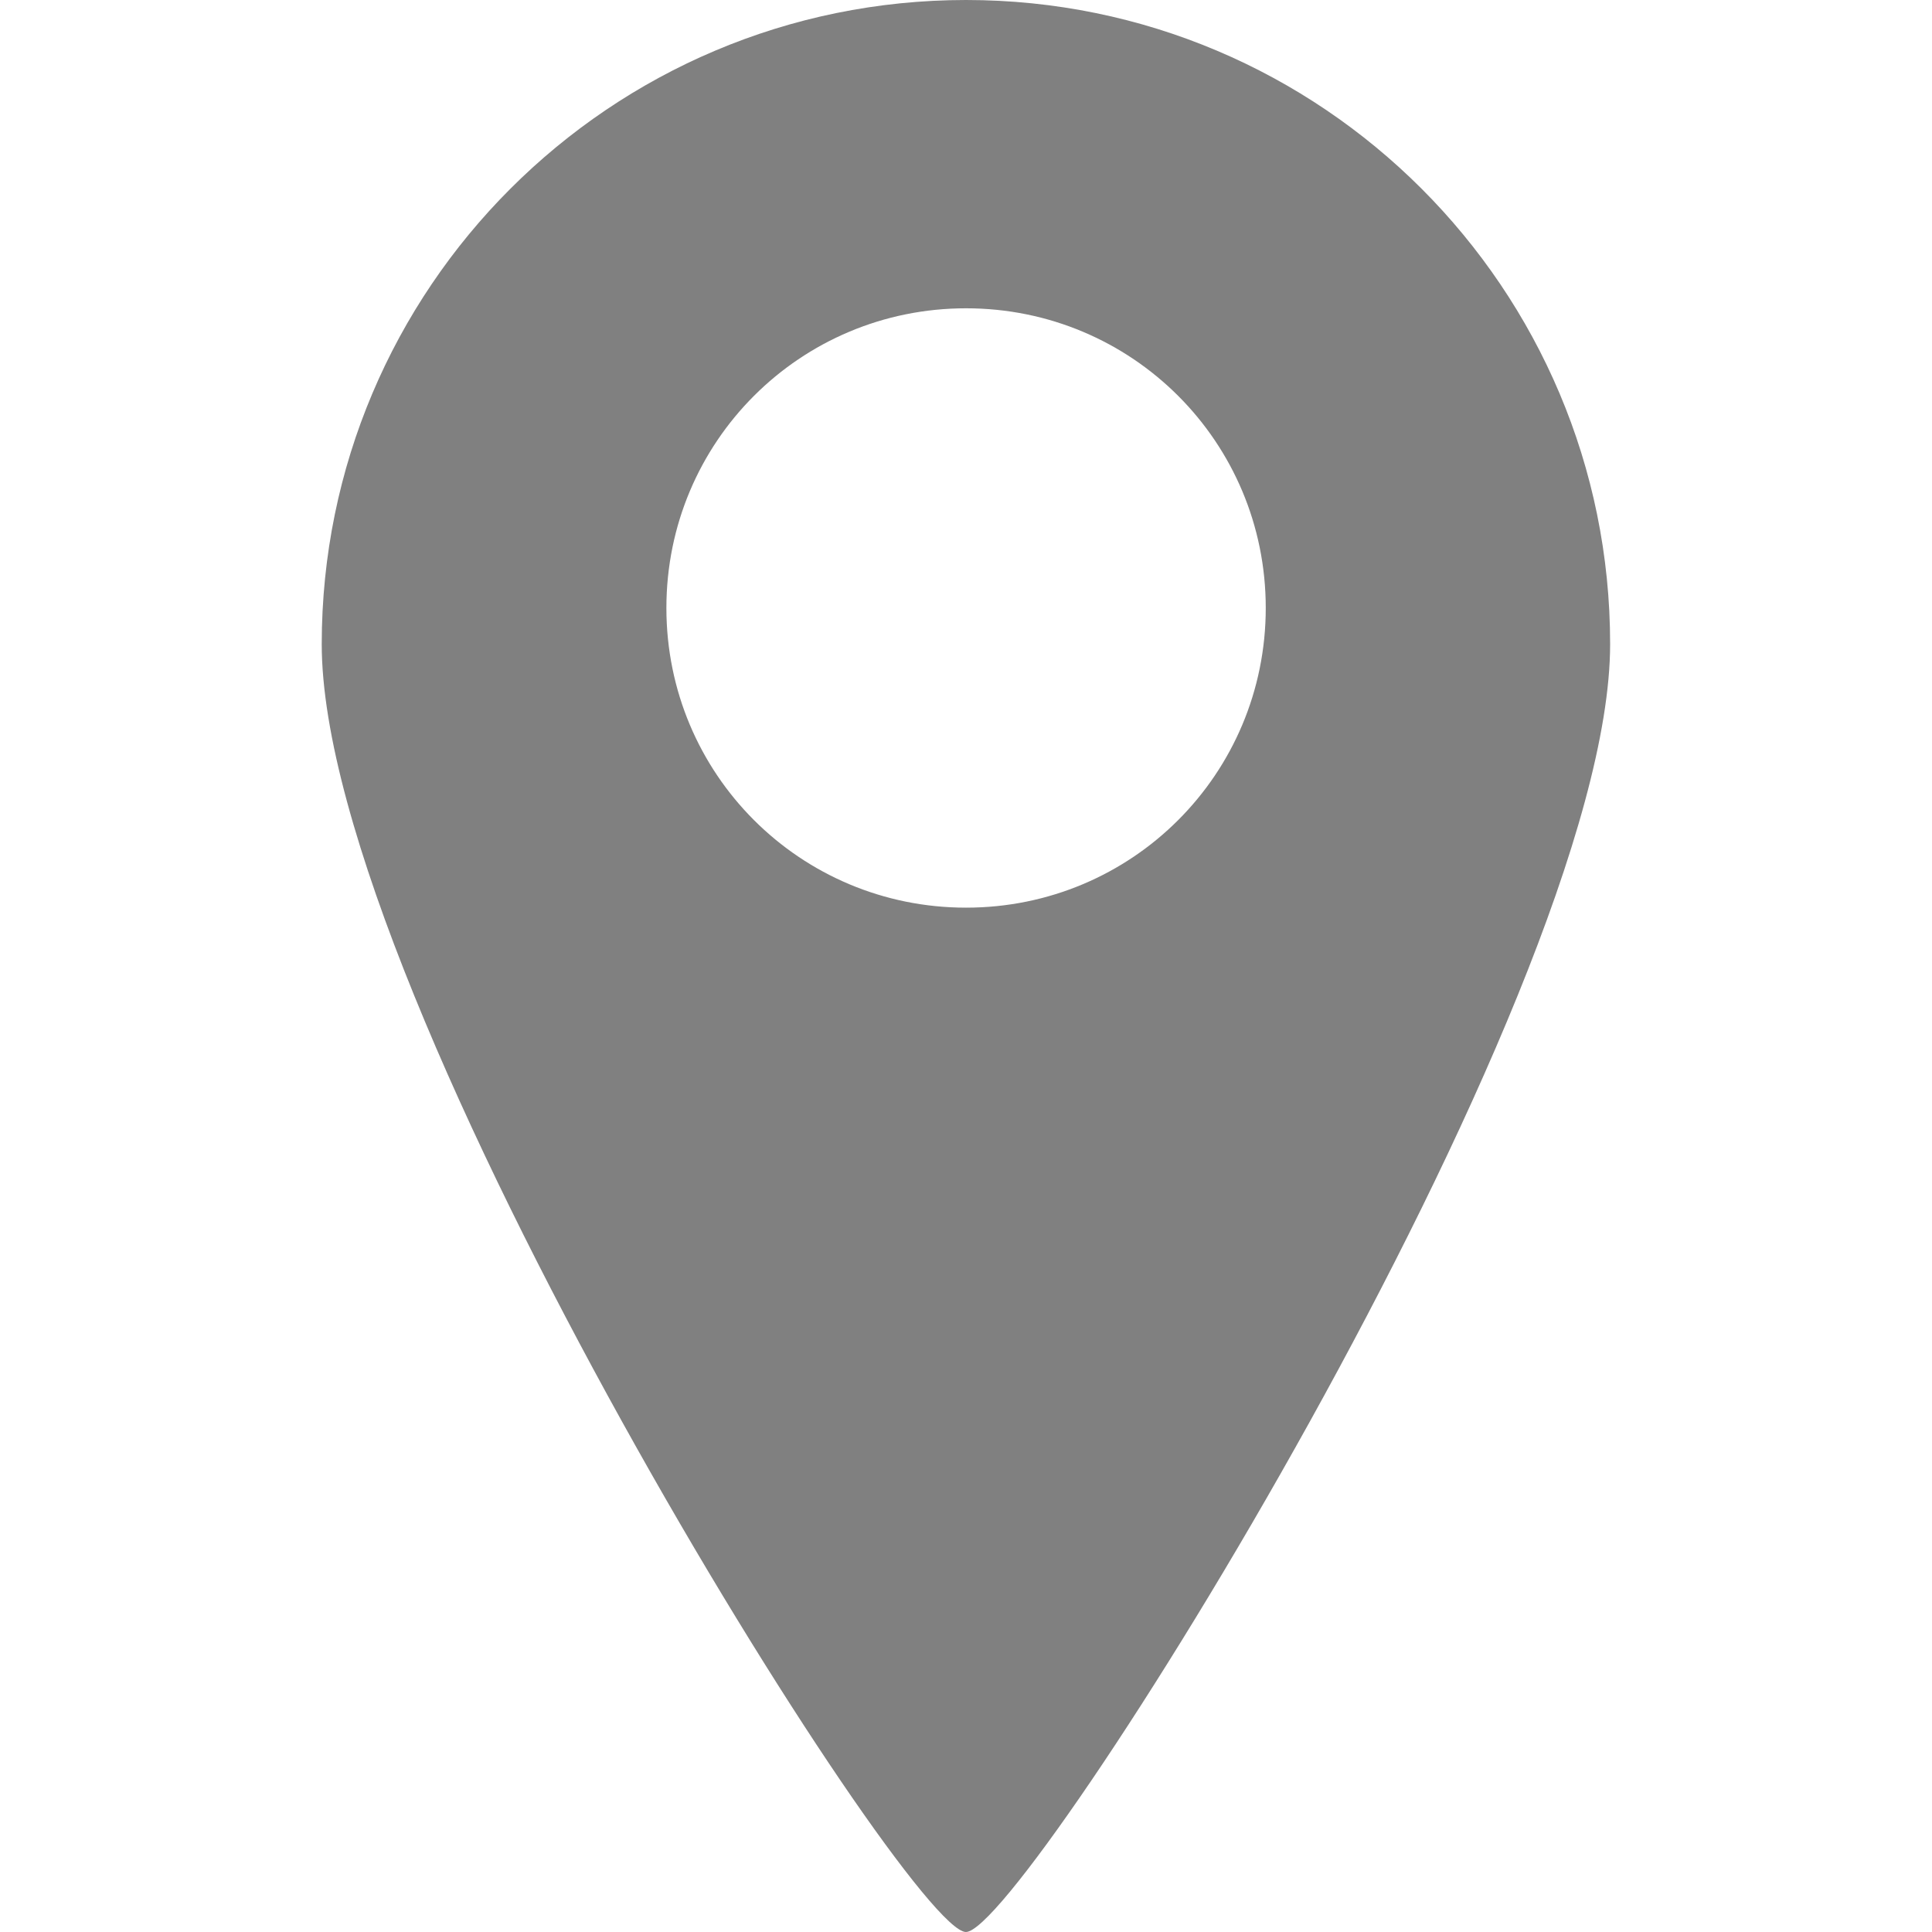
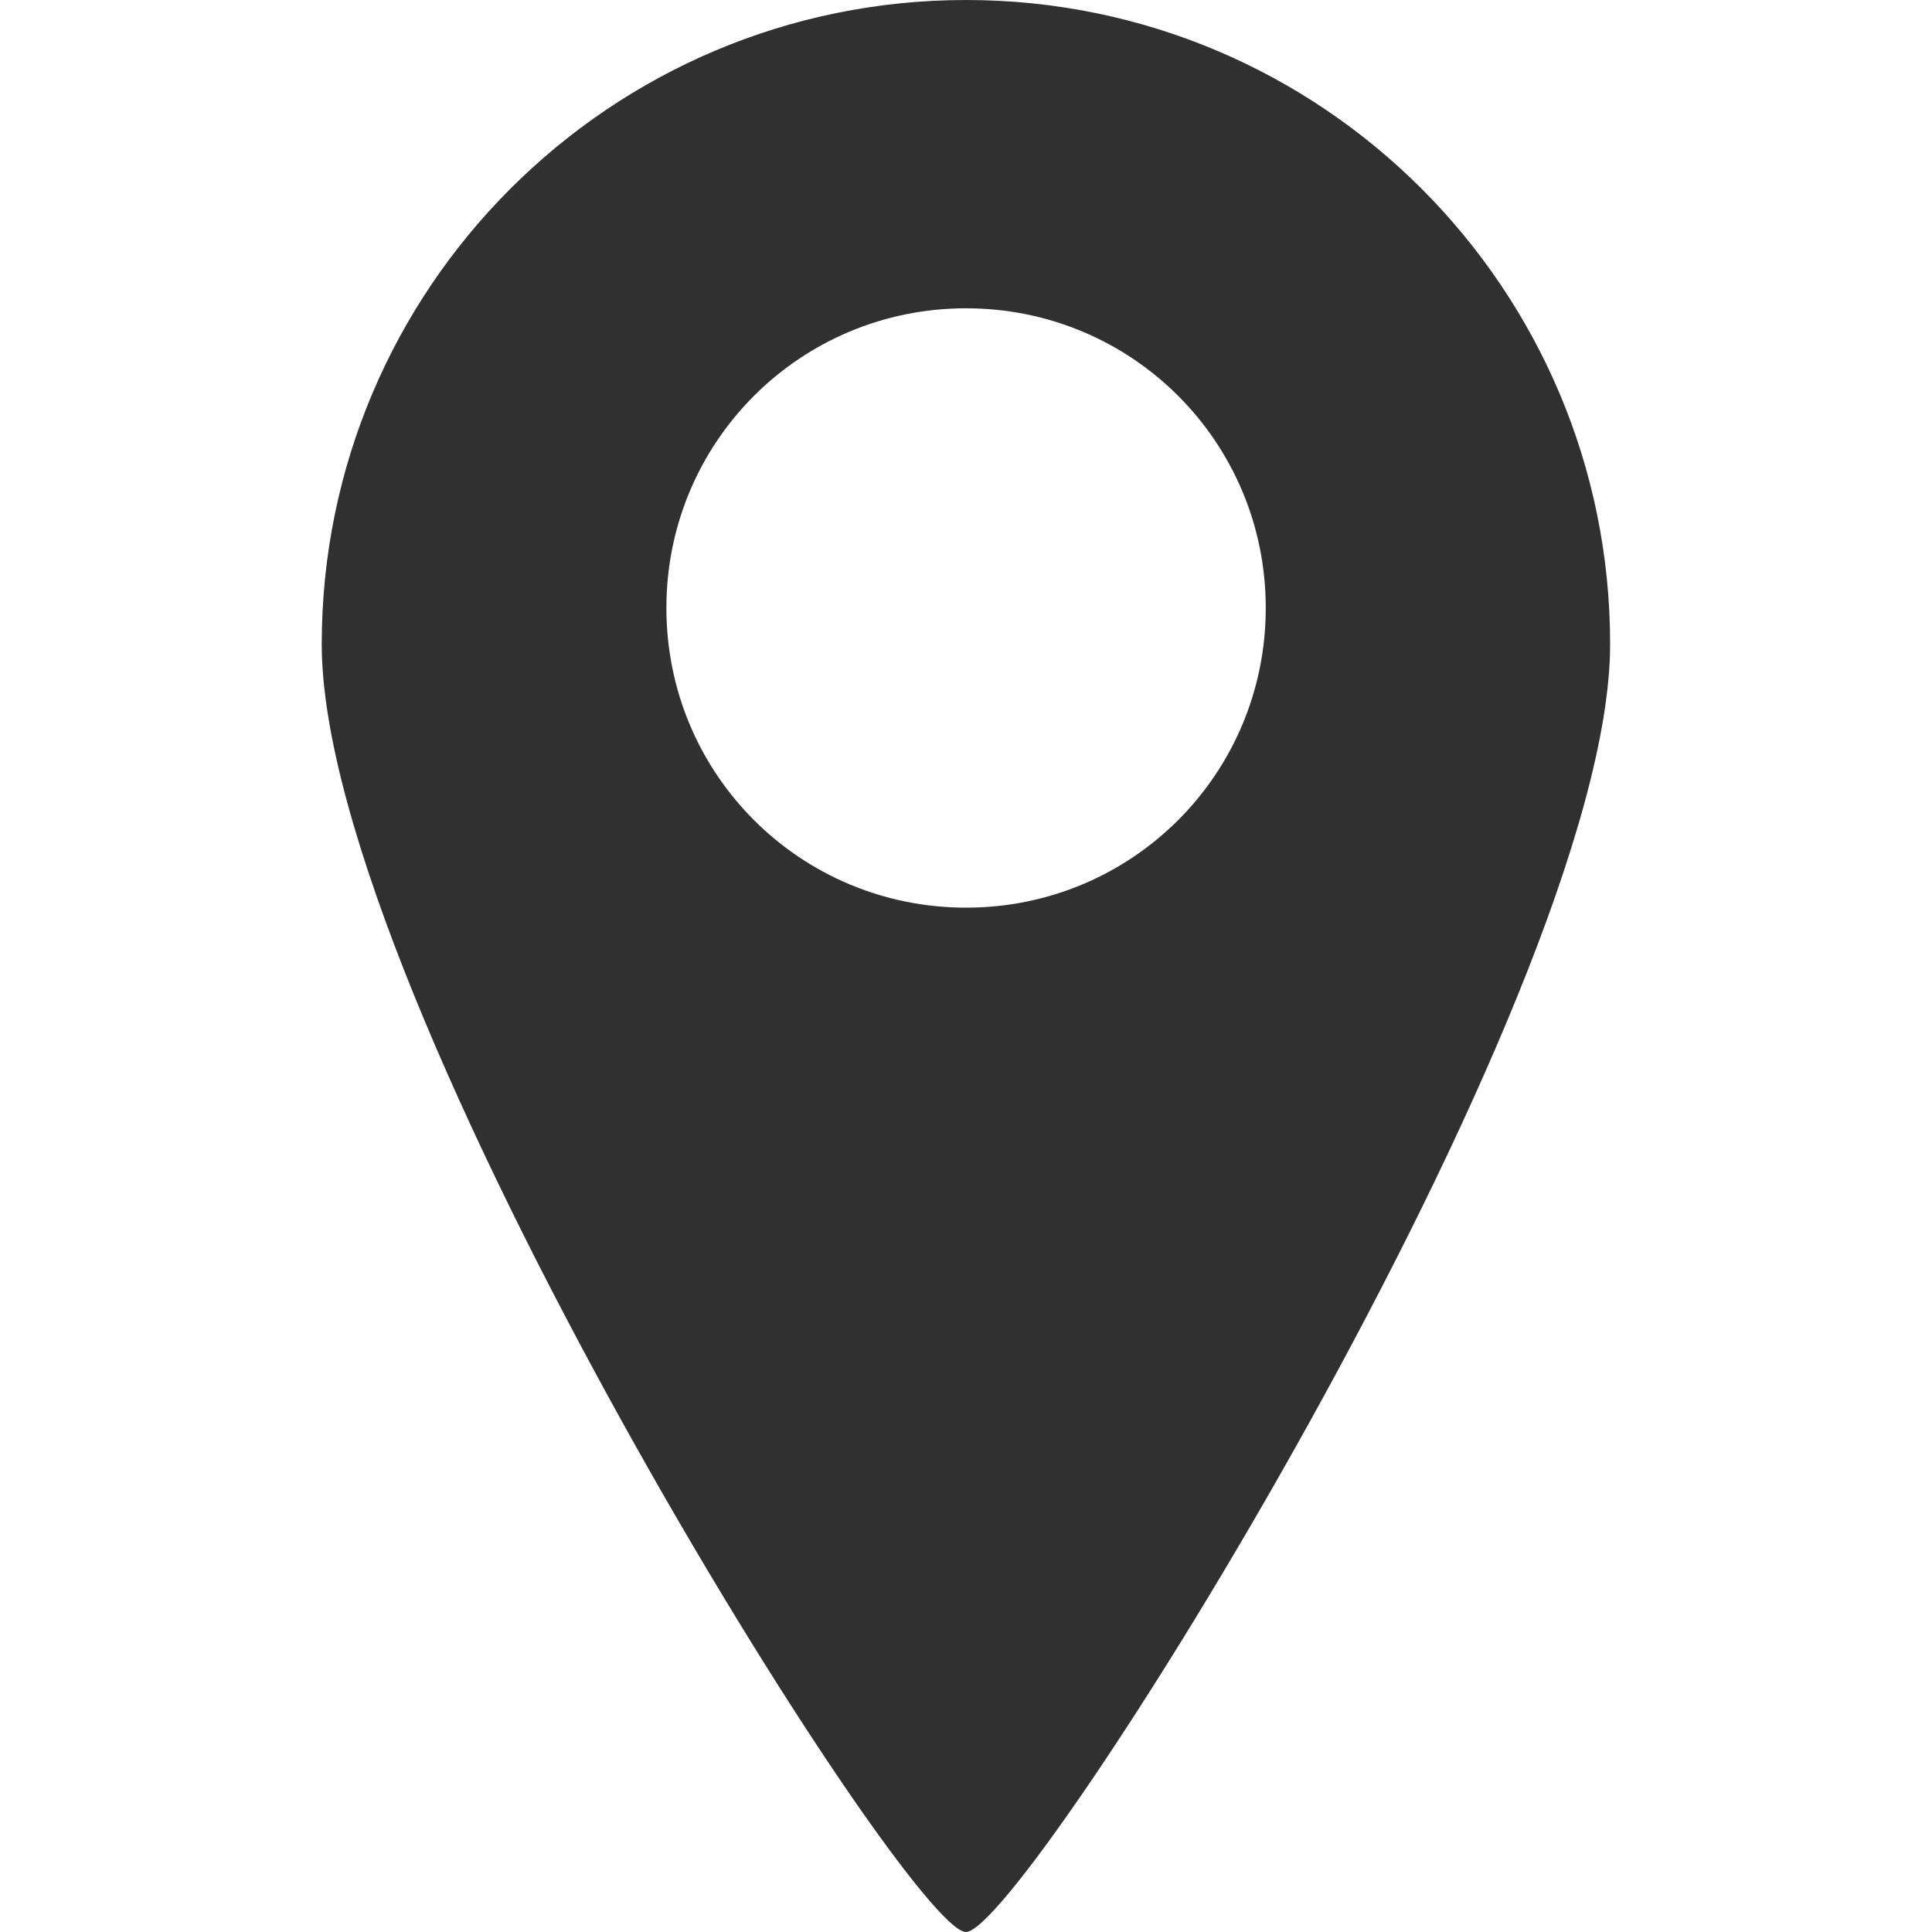
<svg xmlns="http://www.w3.org/2000/svg" width="50" height="50" viewBox="0 0 13.229 13.229" version="1.1" id="svg5">
  <defs id="defs2">
    <rect x="541.822" y="55.475" width="1009.89" height="356.121" id="rect2453-1-4-1" />
    <rect x="541.822" y="55.475" width="1009.89" height="356.121" id="rect2453-1-3-7-2" />
    <rect x="541.822" y="55.475" width="1009.89" height="356.121" id="rect2453-1-9-7-9" />
    <rect x="541.822" y="55.475" width="1009.89" height="356.121" id="rect2453-1-3-0-5-3" />
  </defs>
  <g id="layer1" style="display:none">
-     <path style="fill:#808080;stroke-width:0.016" d="m 0.39,11.346 c -0.164,-0.057 -0.289,-0.177 -0.352,-0.34 -0.022,-0.058 -0.026,-0.151 -0.032,-0.646 l -0.005,-0.578 1.742,-1.73 c 0.958,-0.952 1.746,-1.73 1.752,-1.73 0.005,0 0.708,0.531 1.561,1.18 0.853,0.649 1.555,1.18 1.56,1.18 0.005,0 0.708,-0.535 1.562,-1.19 l 1.553,-1.19 0.438,0.434 c 0.241,0.239 1.028,1.018 1.75,1.731 l 1.311,1.297 -0.005,0.595 c -0.005,0.588 -0.005,0.596 -0.042,0.67 -0.059,0.12 -0.151,0.212 -0.268,0.269 l -0.106,0.052 -1.529,0.01 c -0.841,0.005 -3.617,0.012 -6.17,0.012 -4.368,0.001 -4.645,0 -4.72,-0.026 z M 0.002,6.068 c 0,-1.926 0.003,-2.408 0.02,-2.396 0.012,0.01 0.627,0.477 1.37,1.042 0.743,0.565 1.35,1.031 1.35,1.037 0,0.005 -0.617,0.622 -1.37,1.369 L 0.002,8.478 Z M 11.853,7.104 C 11.102,6.36 10.486,5.746 10.484,5.74 c -0.001,-0.005 0.61,-0.481 1.358,-1.054 l 1.361,-1.042 0.012,0.52 c 0.005,0.286 0.01,1.369 0.01,2.406 l -0.003,1.887 z M 5.625,6.937 C 4.44,6.033 4.189,5.842 3.101,5.014 2.632,4.657 2.03,4.199 1.763,3.996 1.496,3.793 0.99,3.408 0.639,3.14 L 1.45e-6,2.655 l 0.005,-0.198 c 0.005,-0.177 0.01,-0.206 0.047,-0.278 0.053,-0.101 0.164,-0.204 0.279,-0.258 l 0.09,-0.042 2.099,-0.012 C 3.674,1.861 6.457,1.856 8.705,1.856 l 4.086,0.003 0.099,0.046 c 0.125,0.058 0.241,0.18 0.287,0.303 0.026,0.069 0.033,0.123 0.032,0.257 l -5.19e-4,0.17 -0.953,0.729 C 11.309,4.088 9.497,5.475 8.998,5.858 7.649,6.893 6.635,7.666 6.618,7.671 6.606,7.673 6.16,7.342 5.624,6.933 Z" id="path15554-5" />
+     <path style="fill:#303030;fill-opacity:1;stroke-width:0.016" d="m 0.39,11.346 c -0.164,-0.057 -0.289,-0.177 -0.352,-0.34 -0.022,-0.058 -0.026,-0.151 -0.032,-0.646 l -0.005,-0.578 1.742,-1.73 c 0.958,-0.952 1.746,-1.73 1.752,-1.73 0.005,0 0.708,0.531 1.561,1.18 0.853,0.649 1.555,1.18 1.56,1.18 0.005,0 0.708,-0.535 1.562,-1.19 l 1.553,-1.19 0.438,0.434 c 0.241,0.239 1.028,1.018 1.75,1.731 l 1.311,1.297 -0.005,0.595 c -0.005,0.588 -0.005,0.596 -0.042,0.67 -0.059,0.12 -0.151,0.212 -0.268,0.269 l -0.106,0.052 -1.529,0.01 c -0.841,0.005 -3.617,0.012 -6.17,0.012 -4.368,0.001 -4.645,0 -4.72,-0.026 z M 0.002,6.068 c 0,-1.926 0.003,-2.408 0.02,-2.396 0.012,0.01 0.627,0.477 1.37,1.042 0.743,0.565 1.35,1.031 1.35,1.037 0,0.005 -0.617,0.622 -1.37,1.369 L 0.002,8.478 Z M 11.853,7.104 C 11.102,6.36 10.486,5.746 10.484,5.74 c -0.001,-0.005 0.61,-0.481 1.358,-1.054 l 1.361,-1.042 0.012,0.52 c 0.005,0.286 0.01,1.369 0.01,2.406 l -0.003,1.887 z M 5.625,6.937 C 4.44,6.033 4.189,5.842 3.101,5.014 2.632,4.657 2.03,4.199 1.763,3.996 1.496,3.793 0.99,3.408 0.639,3.14 L 1.45e-6,2.655 l 0.005,-0.198 c 0.005,-0.177 0.01,-0.206 0.047,-0.278 0.053,-0.101 0.164,-0.204 0.279,-0.258 l 0.09,-0.042 2.099,-0.012 C 3.674,1.861 6.457,1.856 8.705,1.856 l 4.086,0.003 0.099,0.046 c 0.125,0.058 0.241,0.18 0.287,0.303 0.026,0.069 0.033,0.123 0.032,0.257 l -5.19e-4,0.17 -0.953,0.729 C 11.309,4.088 9.497,5.475 8.998,5.858 7.649,6.893 6.635,7.666 6.618,7.671 6.606,7.673 6.16,7.342 5.624,6.933 Z" id="path15554-5" />
  </g>
  <g id="layer2" style="display:none">
-     <path style="fill:#808080;fill-opacity:1;stroke-width:0.022" d="m 9.672,13.211 c -0.424,-0.049 -0.817,-0.163 -1.734,-0.502 -0.818,-0.302 -1.012,-0.383 -1.413,-0.586 C 5.448,11.577 4.203,10.588 3.064,9.371 1.987,8.222 1.29,7.211 0.848,6.156 0.701,5.806 0.272,4.634 0.191,4.359 c -0.239,-0.805 -0.253,-1.448 -0.045,-2.146 0.172,-0.577 0.647,-1.382 1.011,-1.712 0.226,-0.205 0.52,-0.321 1.114,-0.442 0.215,-0.045 0.323,-0.054 0.501,-0.049 l 0.227,0.005 0.097,0.107 c 0.107,0.119 0.145,0.18 0.534,0.891 0.515,0.94 0.664,1.197 0.868,1.503 0.113,0.169 0.226,0.356 0.252,0.415 0.066,0.15 0.066,0.303 -1.36e-4,0.44 -0.067,0.138 -0.48,0.554 -0.769,0.776 -0.499,0.383 -0.773,0.657 -0.846,0.847 -0.036,0.094 -0.036,0.107 -6.27e-4,0.236 0.047,0.171 0.085,0.249 0.341,0.685 0.764,1.302 1.439,2.112 2.391,2.867 0.442,0.35 0.756,0.56 1.434,0.96 0.451,0.265 0.684,0.372 0.814,0.372 0.189,-2.8e-5 0.475,-0.255 0.921,-0.821 0.304,-0.386 0.633,-0.72 0.798,-0.808 0.101,-0.054 0.135,-0.062 0.255,-0.054 0.163,0.005 0.312,0.082 0.615,0.292 0.234,0.162 0.548,0.344 1.382,0.8 1.019,0.557 1.112,0.624 1.139,0.826 0.045,0.32 -0.185,1.271 -0.374,1.557 -0.329,0.496 -1.391,1.102 -2.207,1.261 -0.249,0.049 -0.738,0.07 -0.97,0.045 z" id="path15394-6" />
+     <path style="fill:#acacac;fill-opacity:1;stroke-width:0.022" d="m 9.672,13.211 c -0.424,-0.049 -0.817,-0.163 -1.734,-0.502 -0.818,-0.302 -1.012,-0.383 -1.413,-0.586 C 5.448,11.577 4.203,10.588 3.064,9.371 1.987,8.222 1.29,7.211 0.848,6.156 0.701,5.806 0.272,4.634 0.191,4.359 c -0.239,-0.805 -0.253,-1.448 -0.045,-2.146 0.172,-0.577 0.647,-1.382 1.011,-1.712 0.226,-0.205 0.52,-0.321 1.114,-0.442 0.215,-0.045 0.323,-0.054 0.501,-0.049 l 0.227,0.005 0.097,0.107 c 0.107,0.119 0.145,0.18 0.534,0.891 0.515,0.94 0.664,1.197 0.868,1.503 0.113,0.169 0.226,0.356 0.252,0.415 0.066,0.15 0.066,0.303 -1.36e-4,0.44 -0.067,0.138 -0.48,0.554 -0.769,0.776 -0.499,0.383 -0.773,0.657 -0.846,0.847 -0.036,0.094 -0.036,0.107 -6.27e-4,0.236 0.047,0.171 0.085,0.249 0.341,0.685 0.764,1.302 1.439,2.112 2.391,2.867 0.442,0.35 0.756,0.56 1.434,0.96 0.451,0.265 0.684,0.372 0.814,0.372 0.189,-2.8e-5 0.475,-0.255 0.921,-0.821 0.304,-0.386 0.633,-0.72 0.798,-0.808 0.101,-0.054 0.135,-0.062 0.255,-0.054 0.163,0.005 0.312,0.082 0.615,0.292 0.234,0.162 0.548,0.344 1.382,0.8 1.019,0.557 1.112,0.624 1.139,0.826 0.045,0.32 -0.185,1.271 -0.374,1.557 -0.329,0.496 -1.391,1.102 -2.207,1.261 -0.249,0.049 -0.738,0.07 -0.97,0.045 z" id="path15394-6" />
  </g>
  <g id="layer3" style="display:none" transform="matrix(2.066042,0,0,2.066042,-43.52496,-4.799)">
-     <g id="g1083" transform="translate(-31.27723,-1.42685)" style="display:inline">
-       <path style="color:#000000;fill:#808080;stroke-width:1.163;stroke-linecap:round;-inkscape-stroke:none" d="m 55.546,3.75 c -1.765,0 -3.202,1.437 -3.202,3.202 0,1.765 1.437,3.202 3.202,3.202 1.765,0 3.202,-1.437 3.202,-3.202 0,-1.765 -1.437,-3.202 -3.202,-3.202 z m 0,0.588 c 1.447,0 2.613,1.167 2.613,2.613 0,1.447 -1.167,2.613 -2.613,2.613 -1.447,0 -2.613,-1.167 -2.613,-2.613 0,-1.447 1.167,-2.613 2.613,-2.613 z" id="path48621-8-7-5" />
-       <path style="color:#000000;fill:#808080;stroke-width:1.163;stroke-linecap:round;stroke-linejoin:round;-inkscape-stroke:none;paint-order:stroke fill markers" d="m 55.466,5.164 a 0.294,0.294 0 0 0 -0.295,0.295 v 1.546 a 0.294,0.294 0 0 0 0.295,0.295 h 1.546 A 0.294,0.294 0 0 0 57.308,7.006 0.294,0.294 0 0 0 57.012,6.711 H 55.761 V 5.459 A 0.294,0.294 0 0 0 55.466,5.164 Z" id="path48773-0-4-6" />
+     <g id="g1083" transform="translate(-31.27723,-1.42685)" style="display:inline;fill:#acacac;fill-opacity:1">
+       <path style="color:#000000;fill:#acacac;fill-opacity:1;stroke-width:1.163;stroke-linecap:round;-inkscape-stroke:none" d="m 55.546,3.75 c -1.765,0 -3.202,1.437 -3.202,3.202 0,1.765 1.437,3.202 3.202,3.202 1.765,0 3.202,-1.437 3.202,-3.202 0,-1.765 -1.437,-3.202 -3.202,-3.202 z m 0,0.588 c 1.447,0 2.613,1.167 2.613,2.613 0,1.447 -1.167,2.613 -2.613,2.613 -1.447,0 -2.613,-1.167 -2.613,-2.613 0,-1.447 1.167,-2.613 2.613,-2.613 z" id="path48621-8-7-5" />
+       <path style="color:#000000;fill:#acacac;fill-opacity:1;stroke-width:1.163;stroke-linecap:round;stroke-linejoin:round;-inkscape-stroke:none;paint-order:stroke fill markers" d="m 55.466,5.164 a 0.294,0.294 0 0 0 -0.295,0.295 v 1.546 a 0.294,0.294 0 0 0 0.295,0.295 h 1.546 A 0.294,0.294 0 0 0 57.308,7.006 0.294,0.294 0 0 0 57.012,6.711 H 55.761 V 5.459 A 0.294,0.294 0 0 0 55.466,5.164 Z" id="path48773-0-4-6" />
    </g>
  </g>
  <g id="layer4" style="display:inline">
-     <path id="path4585-5" style="display:inline;fill:#808080;fill-opacity:1;stroke:none;stroke-width:1.059;stroke-linecap:square;stroke-linejoin:round;stroke-miterlimit:4;stroke-dasharray:none;stroke-opacity:1" d="M 6.615,9.9999991e-8 C 4.178,9.9999991e-8 2.203,1.975 2.203,4.411 c 0,2.436 4.012,8.818 4.411,8.818 0.399,0 4.411,-6.382 4.411,-8.818 C 11.026,1.975 9.051,9.9999991e-8 6.615,9.9999991e-8 Z m 0,2.111 c 1.137,0 2.052,0.915 2.052,2.052 0,1.137 -0.915,2.052 -2.052,2.052 -1.137,0 -2.052,-0.915 -2.052,-2.052 0,-1.137 0.915,-2.052 2.052,-2.052 z" />
+     <path id="path4585-5" style="display:inline;fill:#303030;fill-opacity:1;stroke:none;stroke-width:1.059;stroke-linecap:square;stroke-linejoin:round;stroke-miterlimit:4;stroke-dasharray:none;stroke-opacity:1" d="M 6.615,9.9999991e-8 C 4.178,9.9999991e-8 2.203,1.975 2.203,4.411 c 0,2.436 4.012,8.818 4.411,8.818 0.399,0 4.411,-6.382 4.411,-8.818 C 11.026,1.975 9.051,9.9999991e-8 6.615,9.9999991e-8 Z m 0,2.111 c 1.137,0 2.052,0.915 2.052,2.052 0,1.137 -0.915,2.052 -2.052,2.052 -1.137,0 -2.052,-0.915 -2.052,-2.052 0,-1.137 0.915,-2.052 2.052,-2.052 z" />
+     <rect style="fill:#303030;fill-opacity:1;stroke:#000000;stroke-width:0.191;stroke-dasharray:none" id="rect375" width="5.974" height="5.974" x="16.945" y="0.31" />
+     <rect style="display:inline;fill:#acacac;fill-opacity:1;stroke:#000000;stroke-width:0.191;stroke-dasharray:none" id="rect375-3" width="5.974" height="5.974" x="16.945" y="7.17" />
  </g>
</svg>
